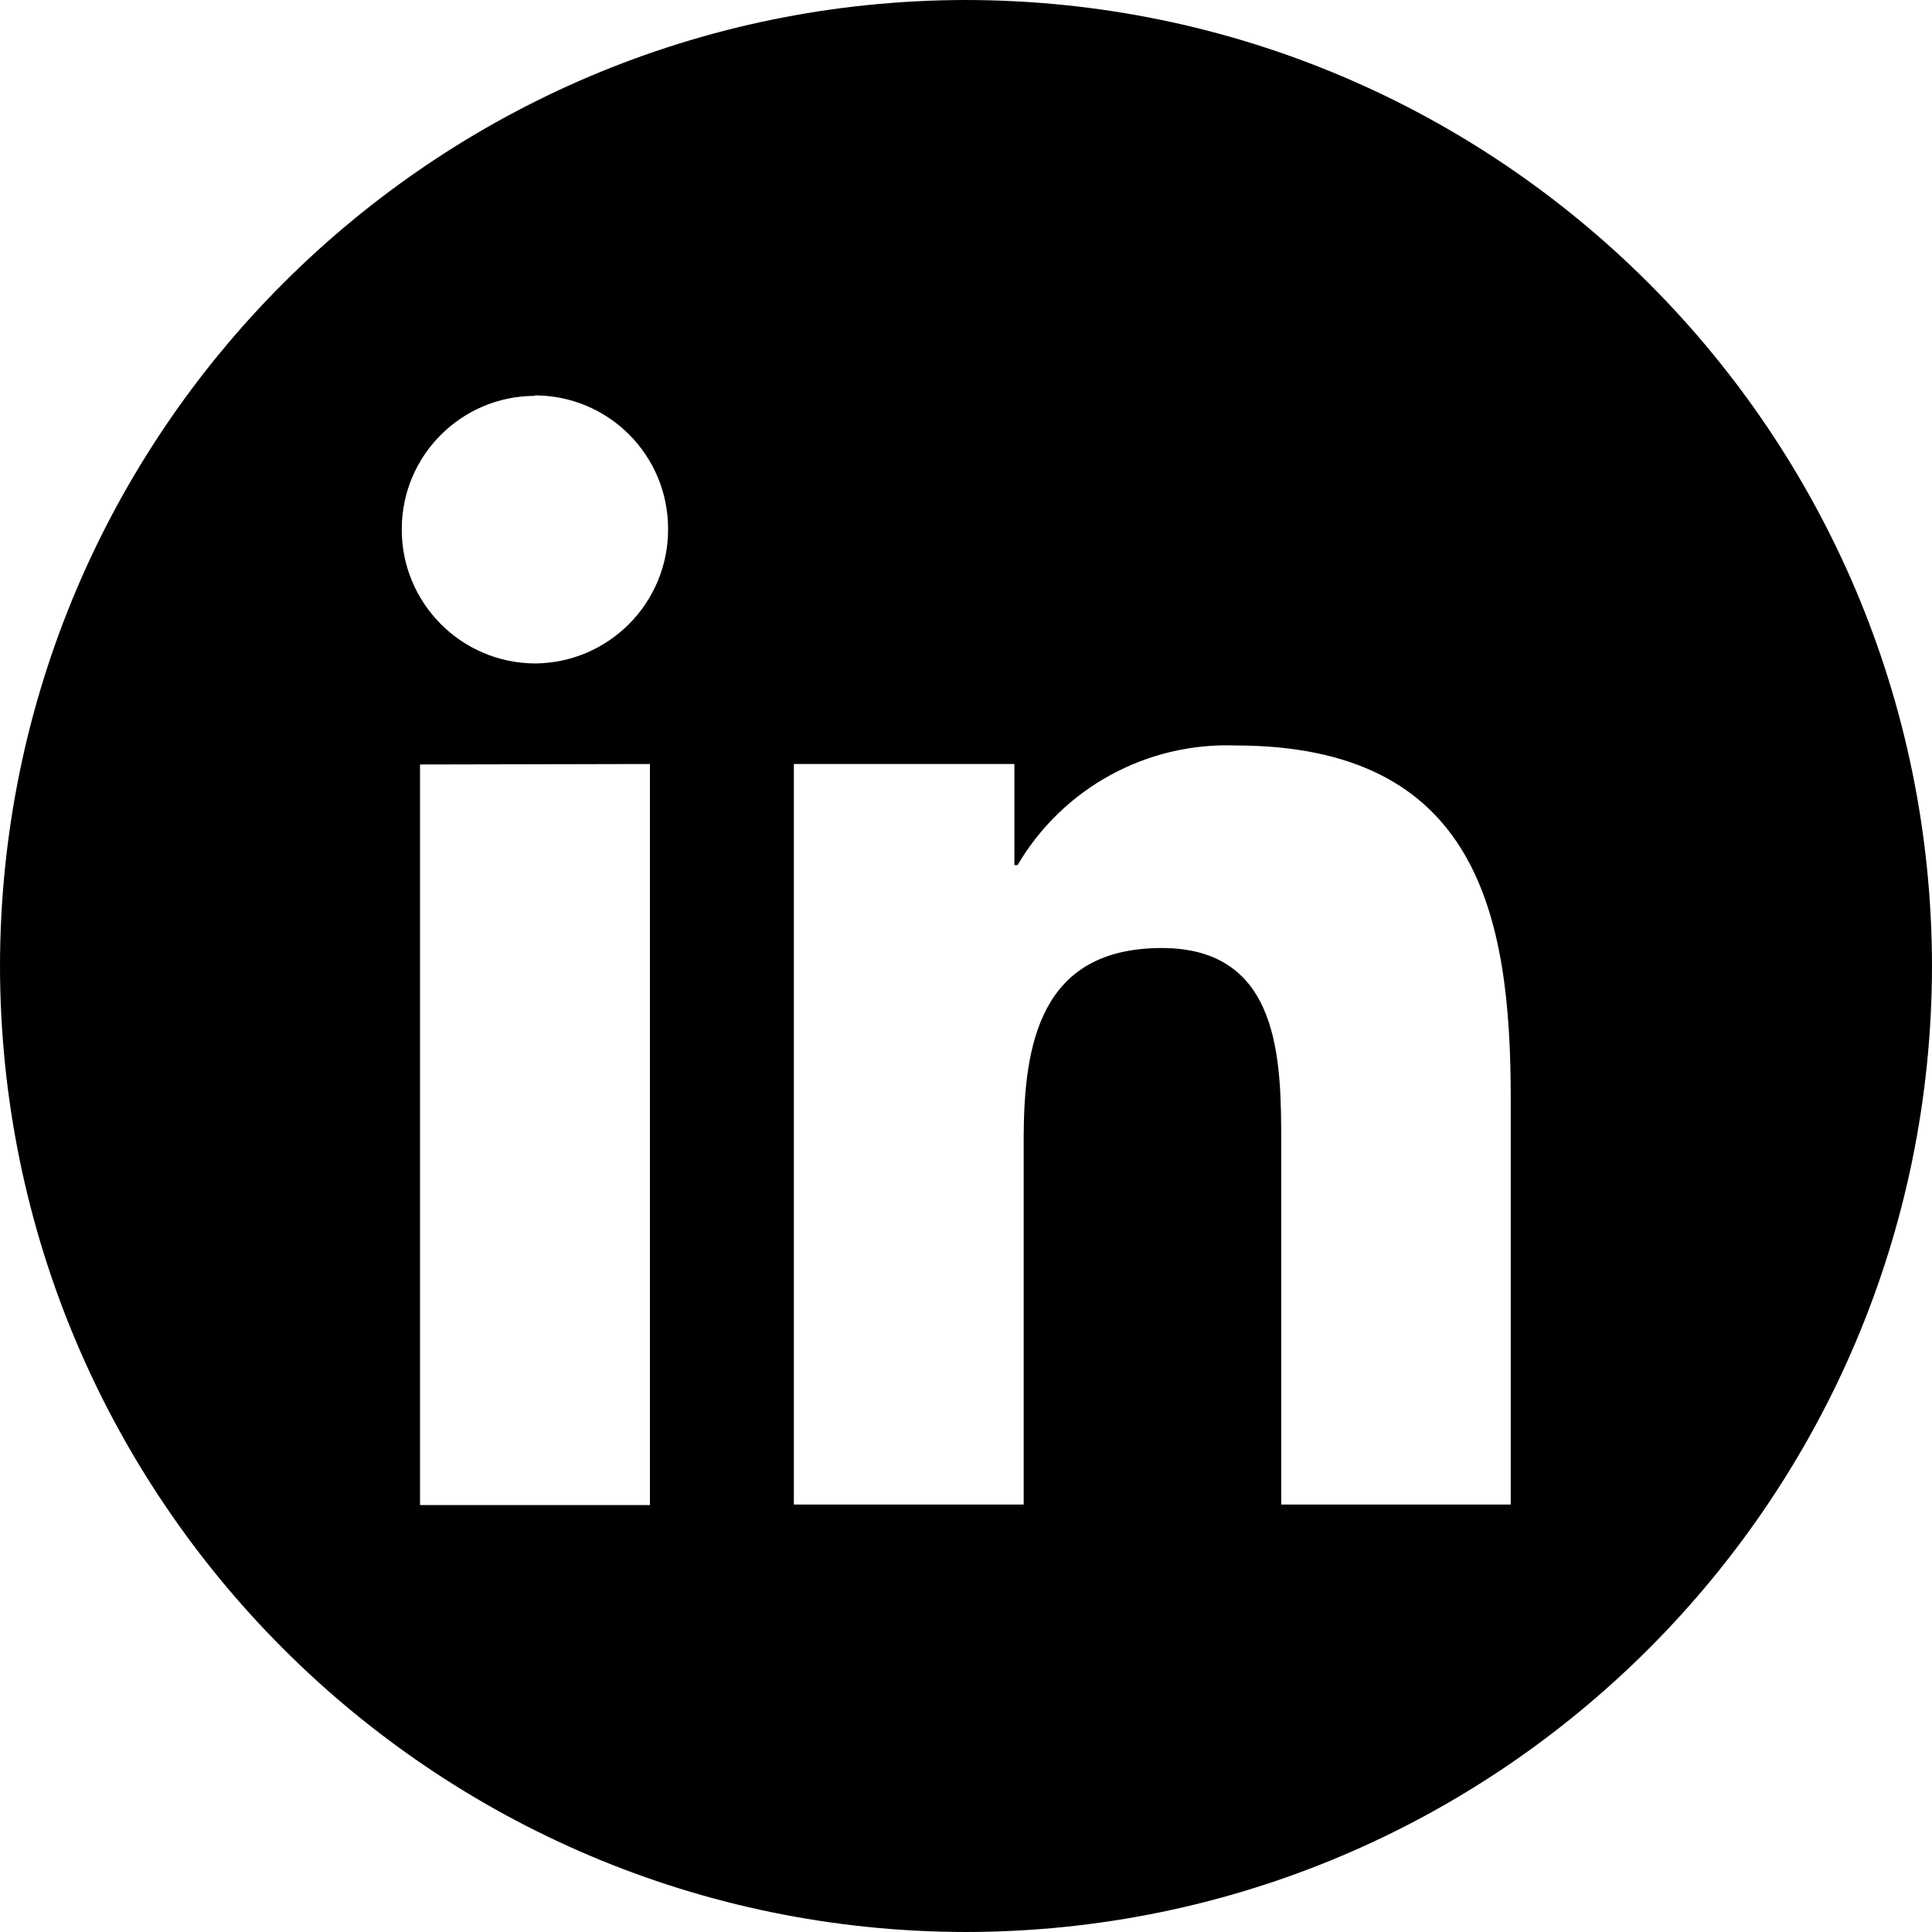
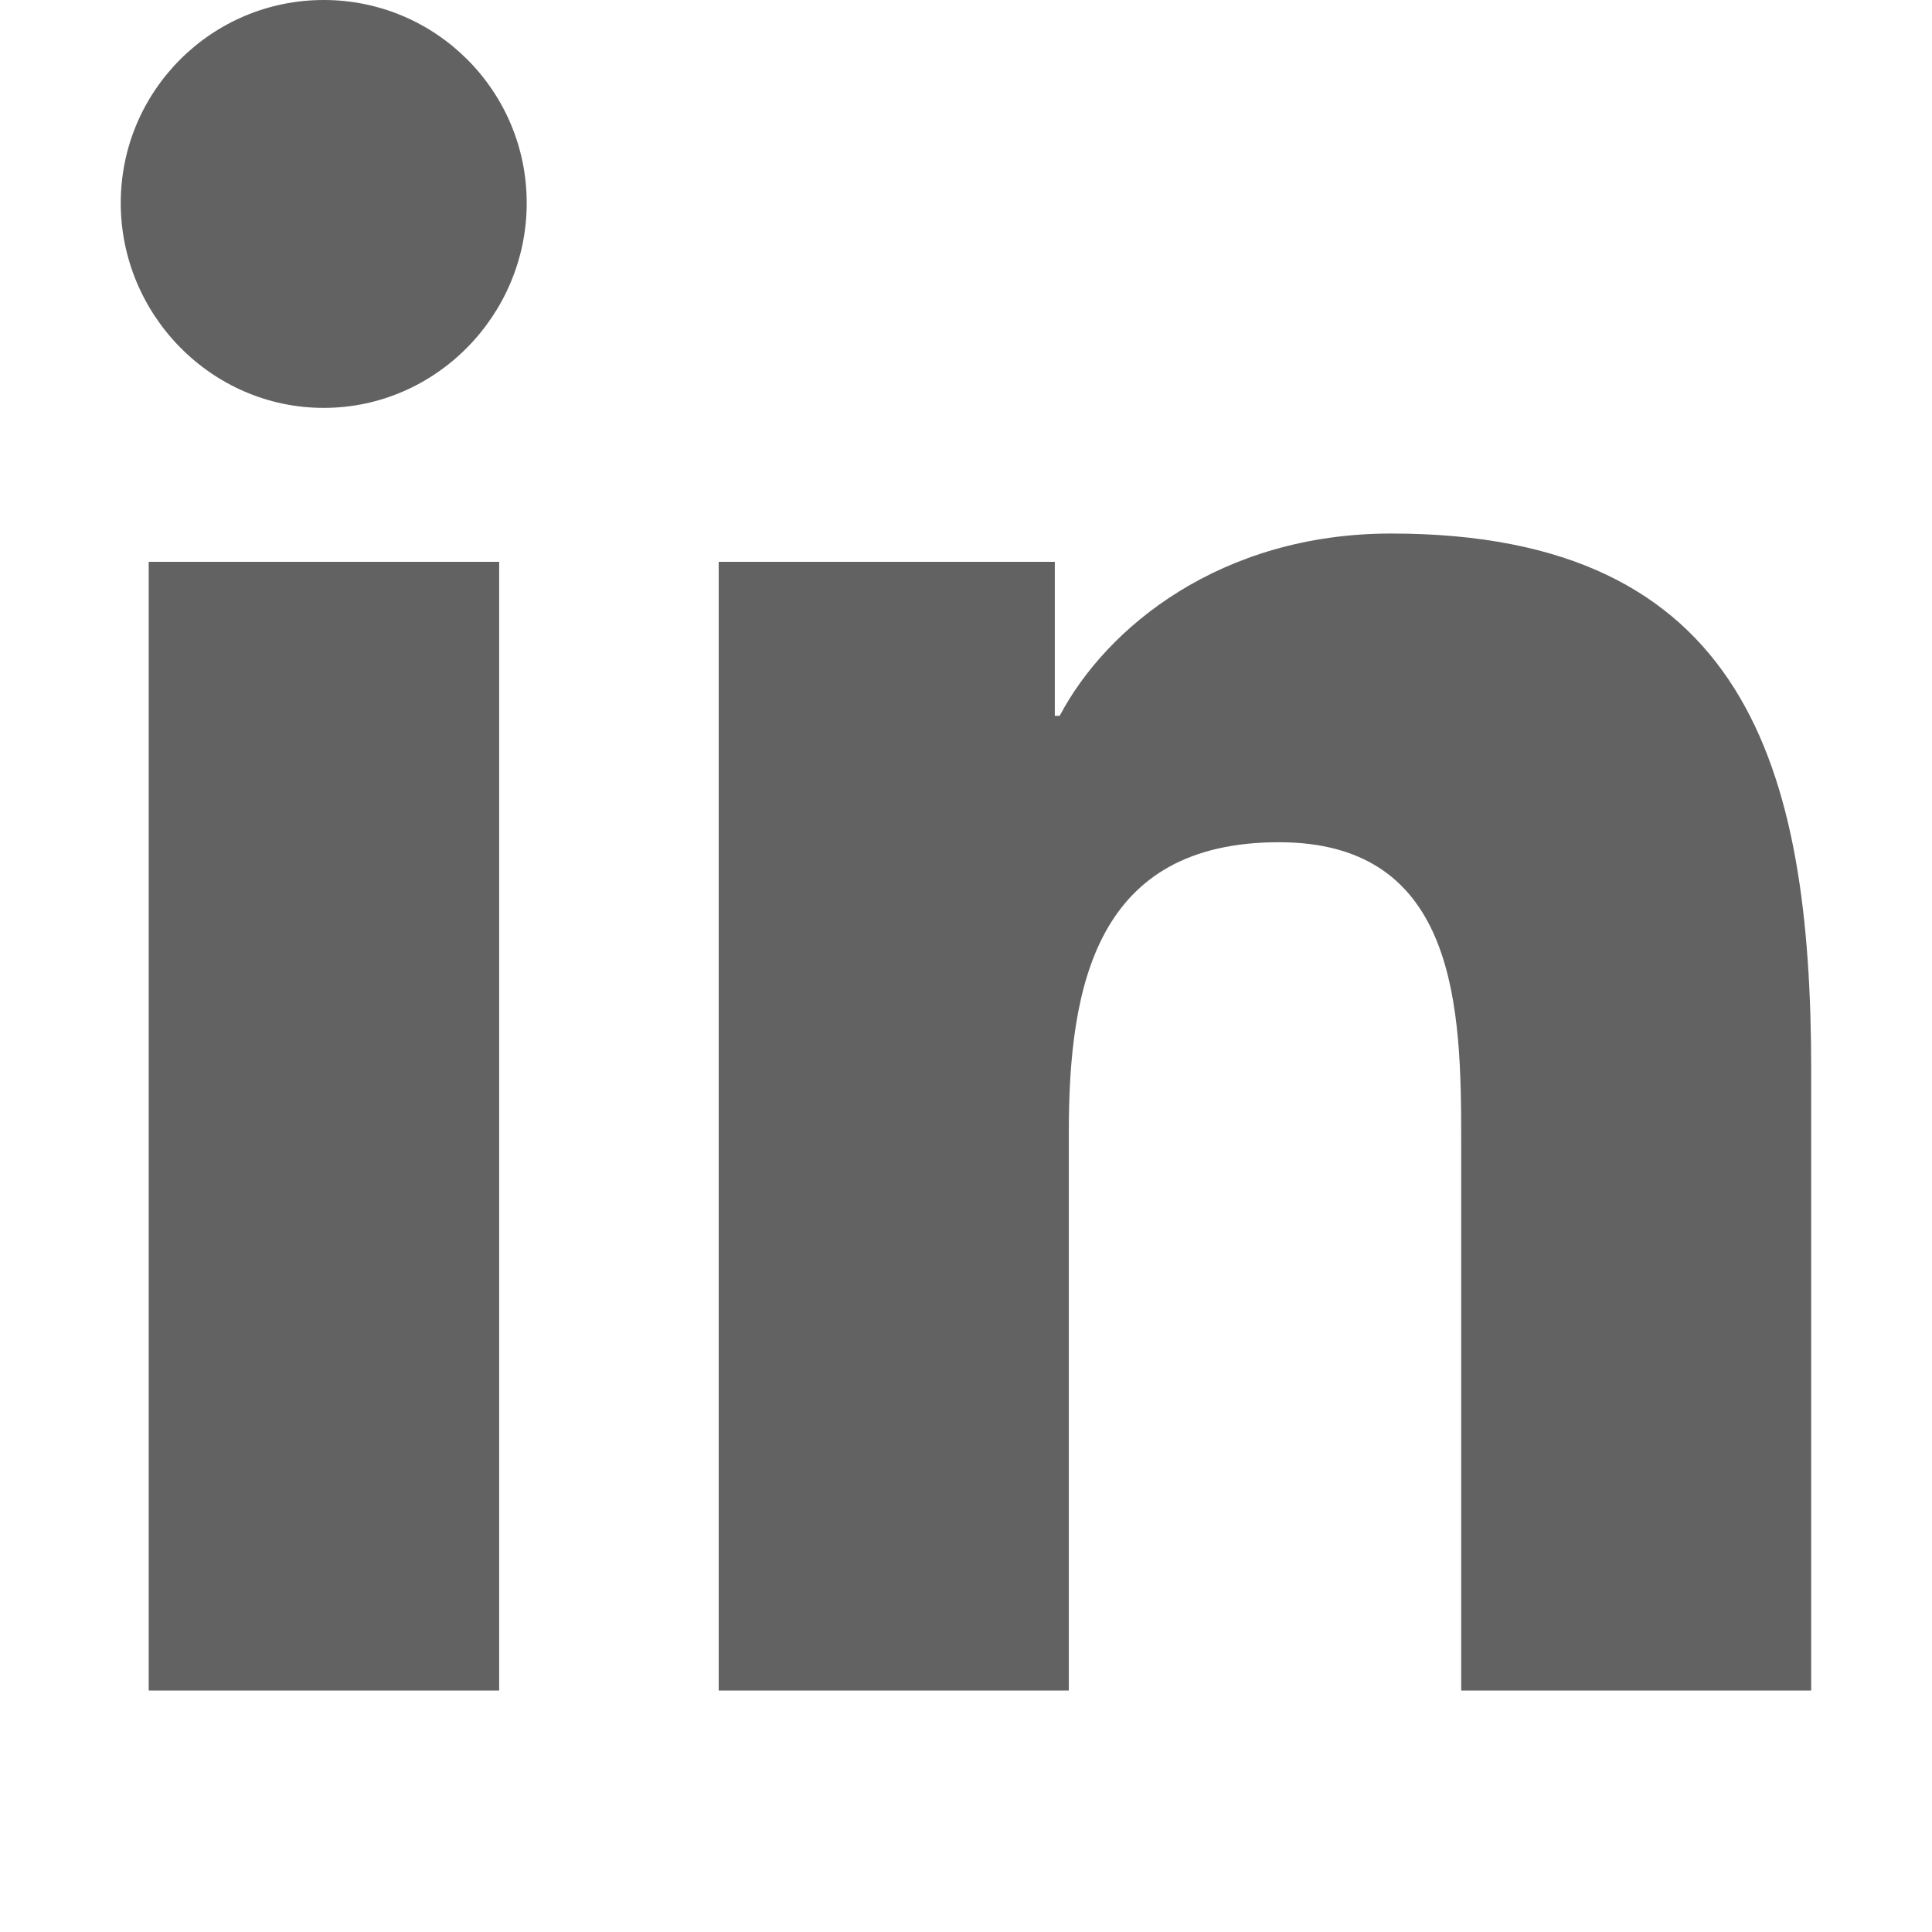
- <svg xmlns="http://www.w3.org/2000/svg" width="20" height="20">
-   <path d="M10 20A10.011 10.011 0 010 10 10.011 10.011 0 0110 0a10.011 10.011 0 0110 10 10.011 10.011 0 01-10 10zm2.026-10.186c1.237 0 1.237 1.174 1.237 2.03v3.731h2.376v-4.211c0-1.894-.346-3.647-2.852-3.647a2.513 2.513 0 00-2.253 1.238h-.033V7.909H8.218v7.666h2.379v-3.8c.003-.967.171-1.961 1.429-1.961zm-7.678-1.9v7.666h2.38V7.909zm1.189-3.816a1.38 1.38 0 00-1.378 1.379 1.386 1.386 0 001.378 1.391 1.387 1.387 0 001.379-1.391 1.38 1.38 0 00-1.379-1.384z" />
+ <svg xmlns="http://www.w3.org/2000/svg" aria-hidden="true" focusable="false" width="100" height="100" style="-ms-transform: rotate(360deg); -webkit-transform: rotate(360deg); transform: rotate(360deg);" preserveAspectRatio="xMidYMid meet" viewBox="0 0 32 32">
+   <path d="M8.268 28H2.463V9.306h5.805zM5.362 6.756C3.506 6.756 2 5.218 2 3.362a3.362 3.362 0 0 1 6.724 0c0 1.856-1.506 3.394-3.362 3.394zM29.994 28h-5.792v-9.1c0-2.169-.044-4.95-3.018-4.95c-3.018 0-3.481 2.356-3.481 4.794V28h-5.799V9.306h5.567v2.55h.081c.775-1.469 2.668-3.019 5.492-3.019c5.875 0 6.955 3.869 6.955 8.894V28z" fill="#626262" />
</svg>
